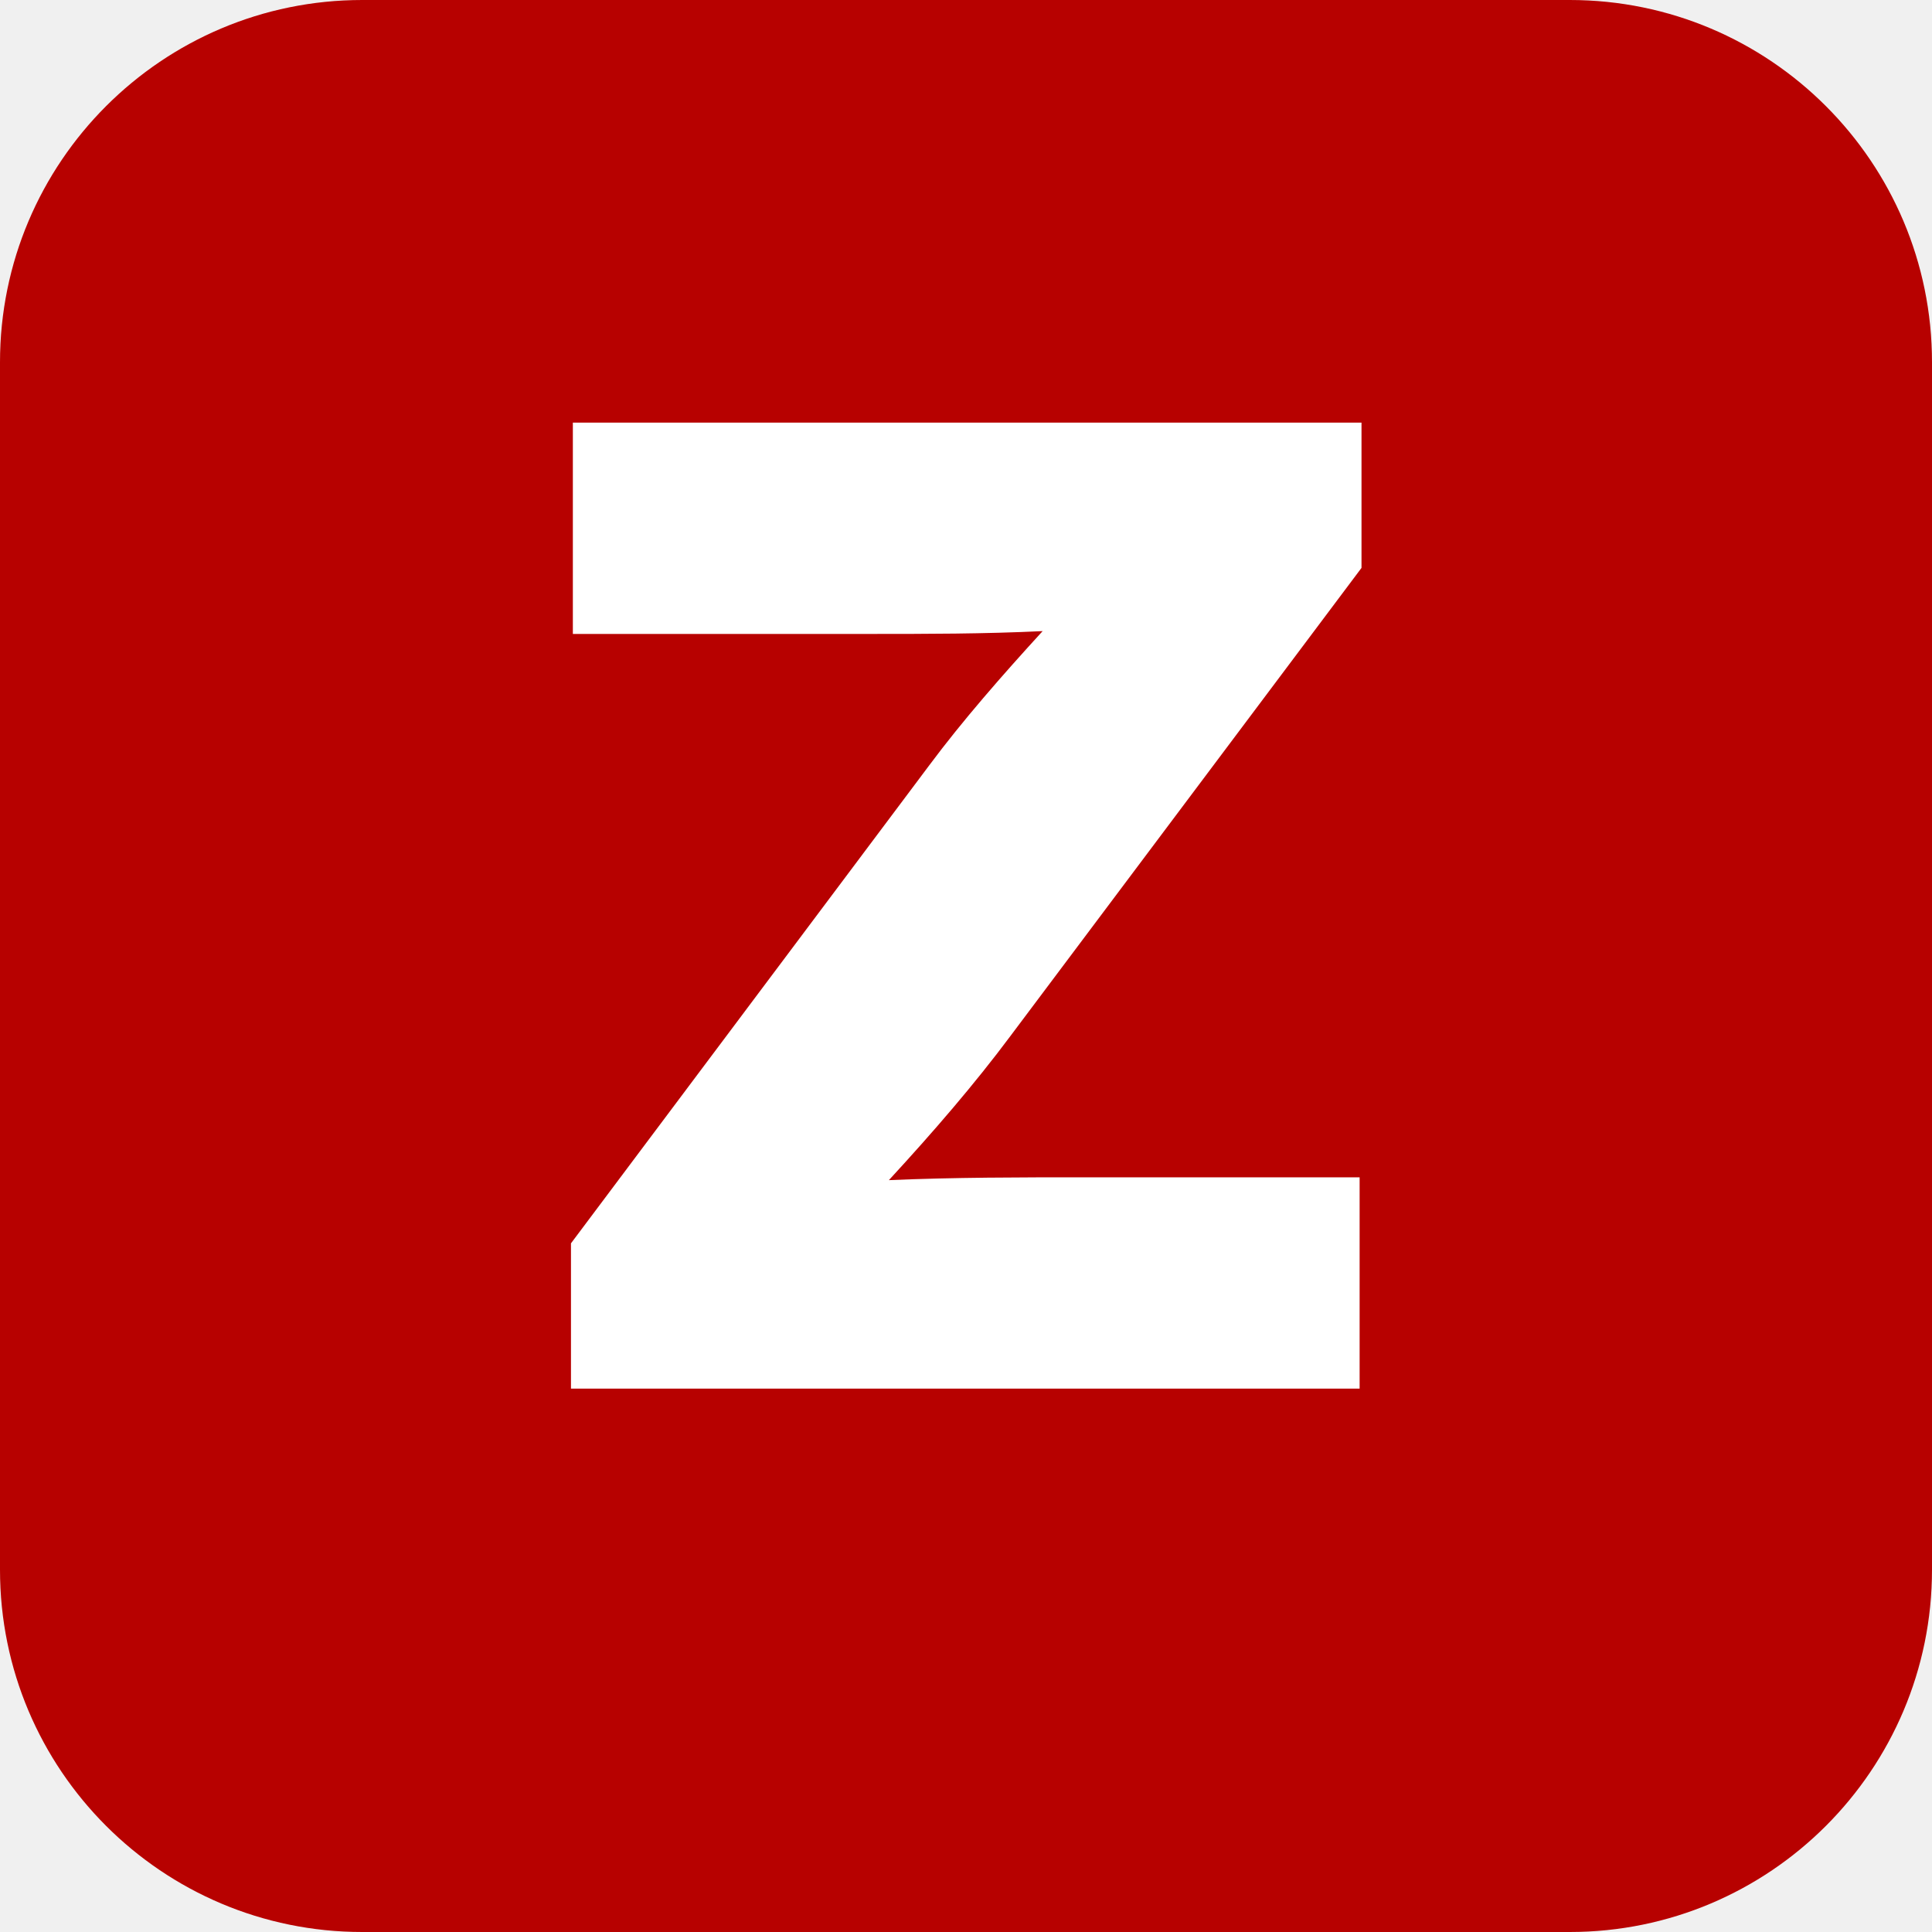
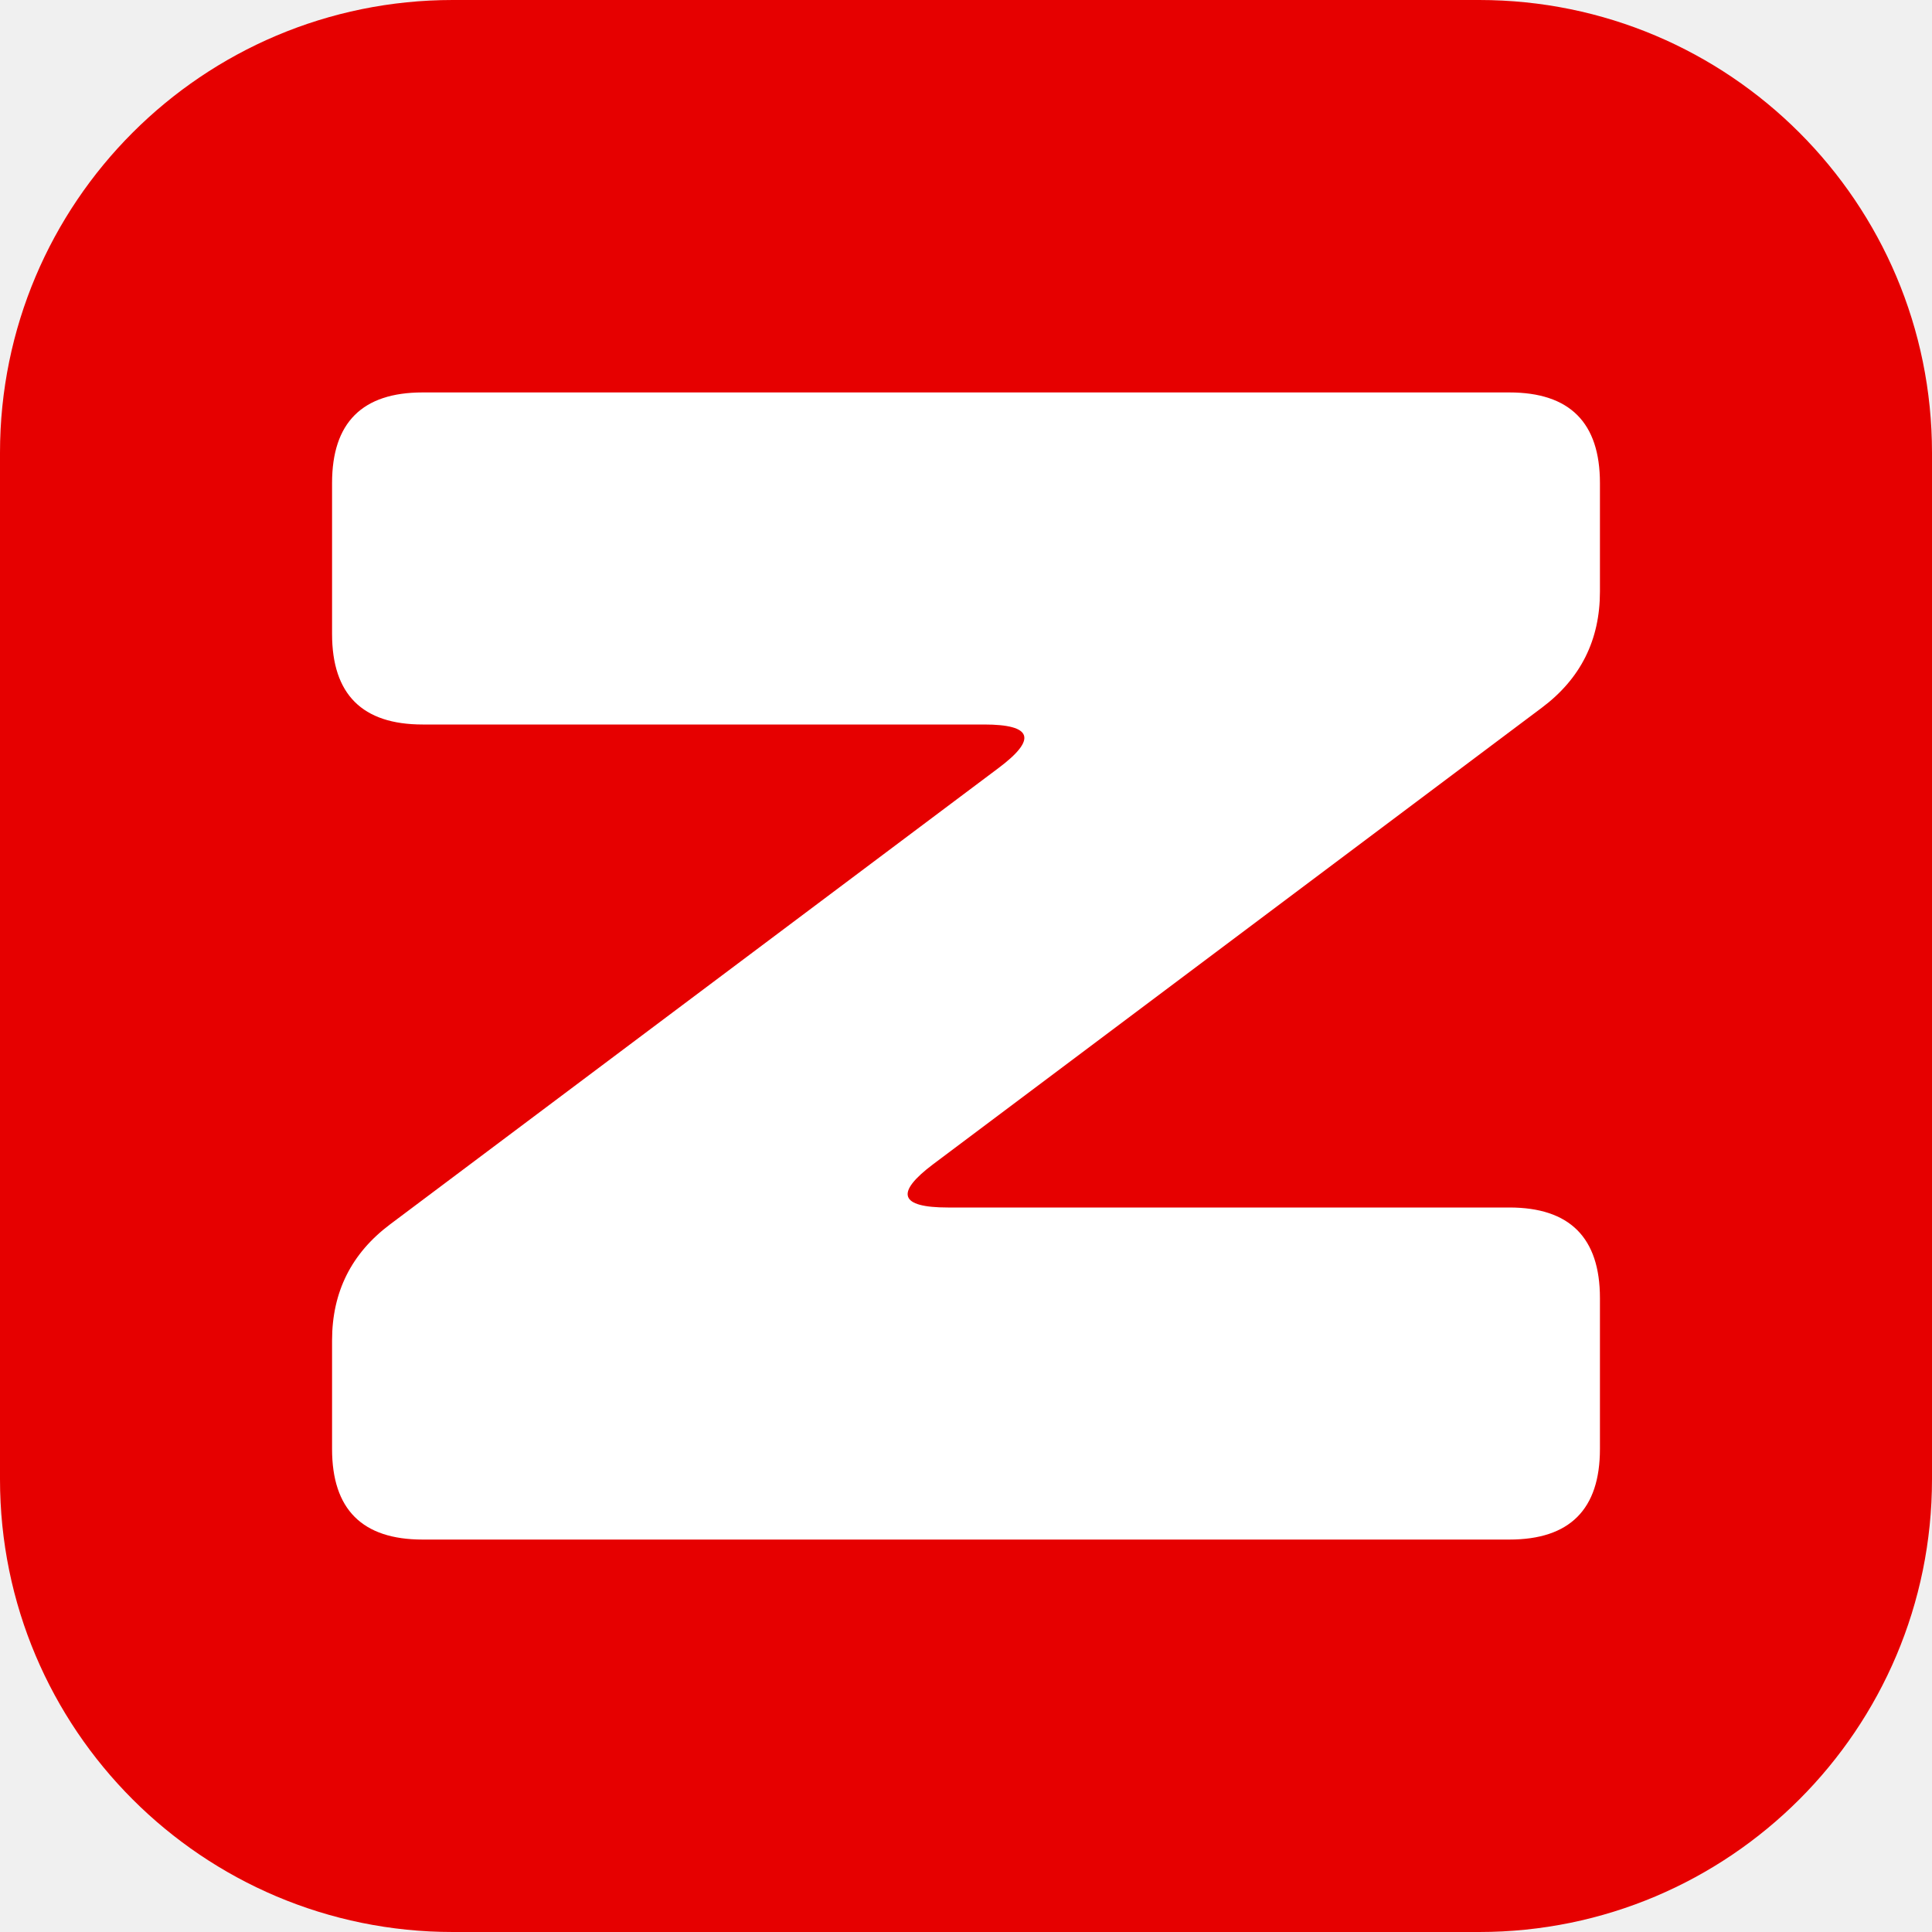
- <svg xmlns="http://www.w3.org/2000/svg" viewBox="0 0 32 32">
-   <rect width="32" height="32" rx="6" fill="#b70100" />
-   <text x="16" y="23" font-family="Inter,sans-serif" font-size="22" font-weight="900" fill="white" text-anchor="middle">Z</text>
+ <svg xmlns="http://www.w3.org/2000/svg" viewBox="0 0 64 64">
+   <rect width="64" height="64" rx="15" fill="#e60000" />
+   <path fill="#fff" d="M11 16Q11 13 14 13L50 13Q53 13 53 16L53 19.6Q53 22 51.08 23.44L30.92 38.56Q29 40 31.4 40L50 40Q53 40 53 43L53 48Q53 51 50 51L14 51Q11 51 11 48L11 44.4Q11 42 12.92 40.56L33.08 25.44Q35 24 32.6 24L14 24Q11 24 11 21Z" />
</svg>
